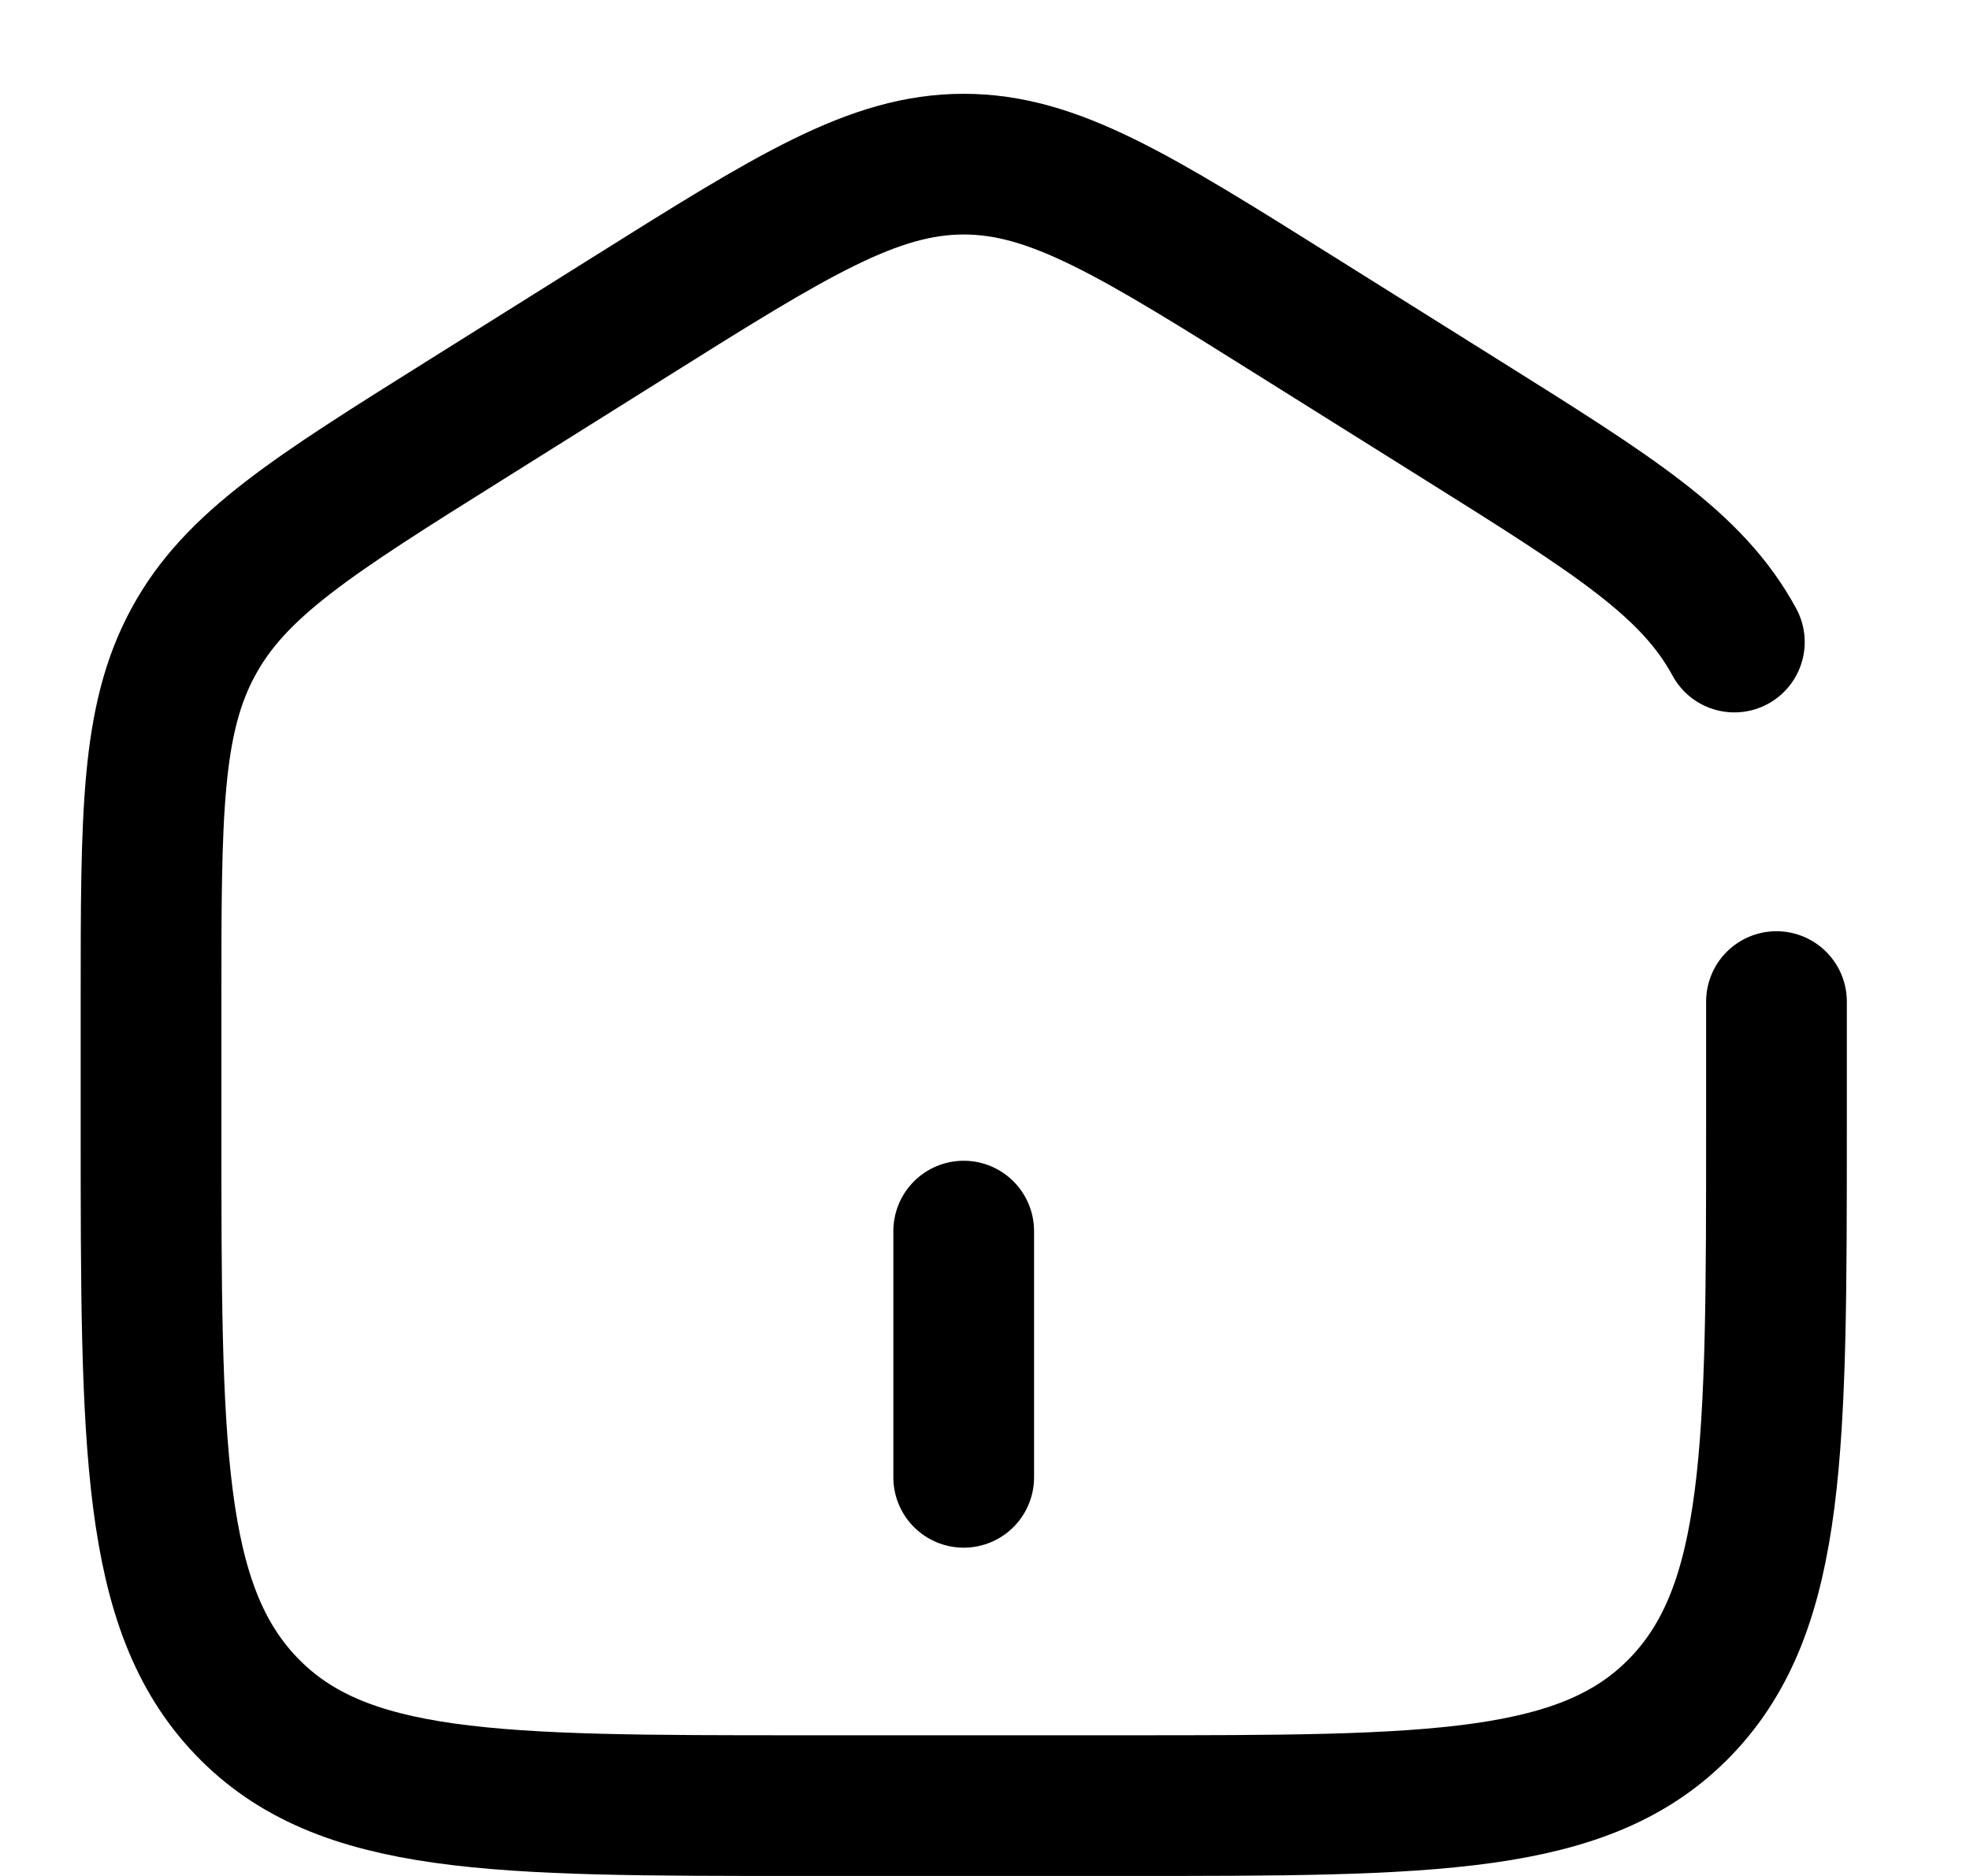
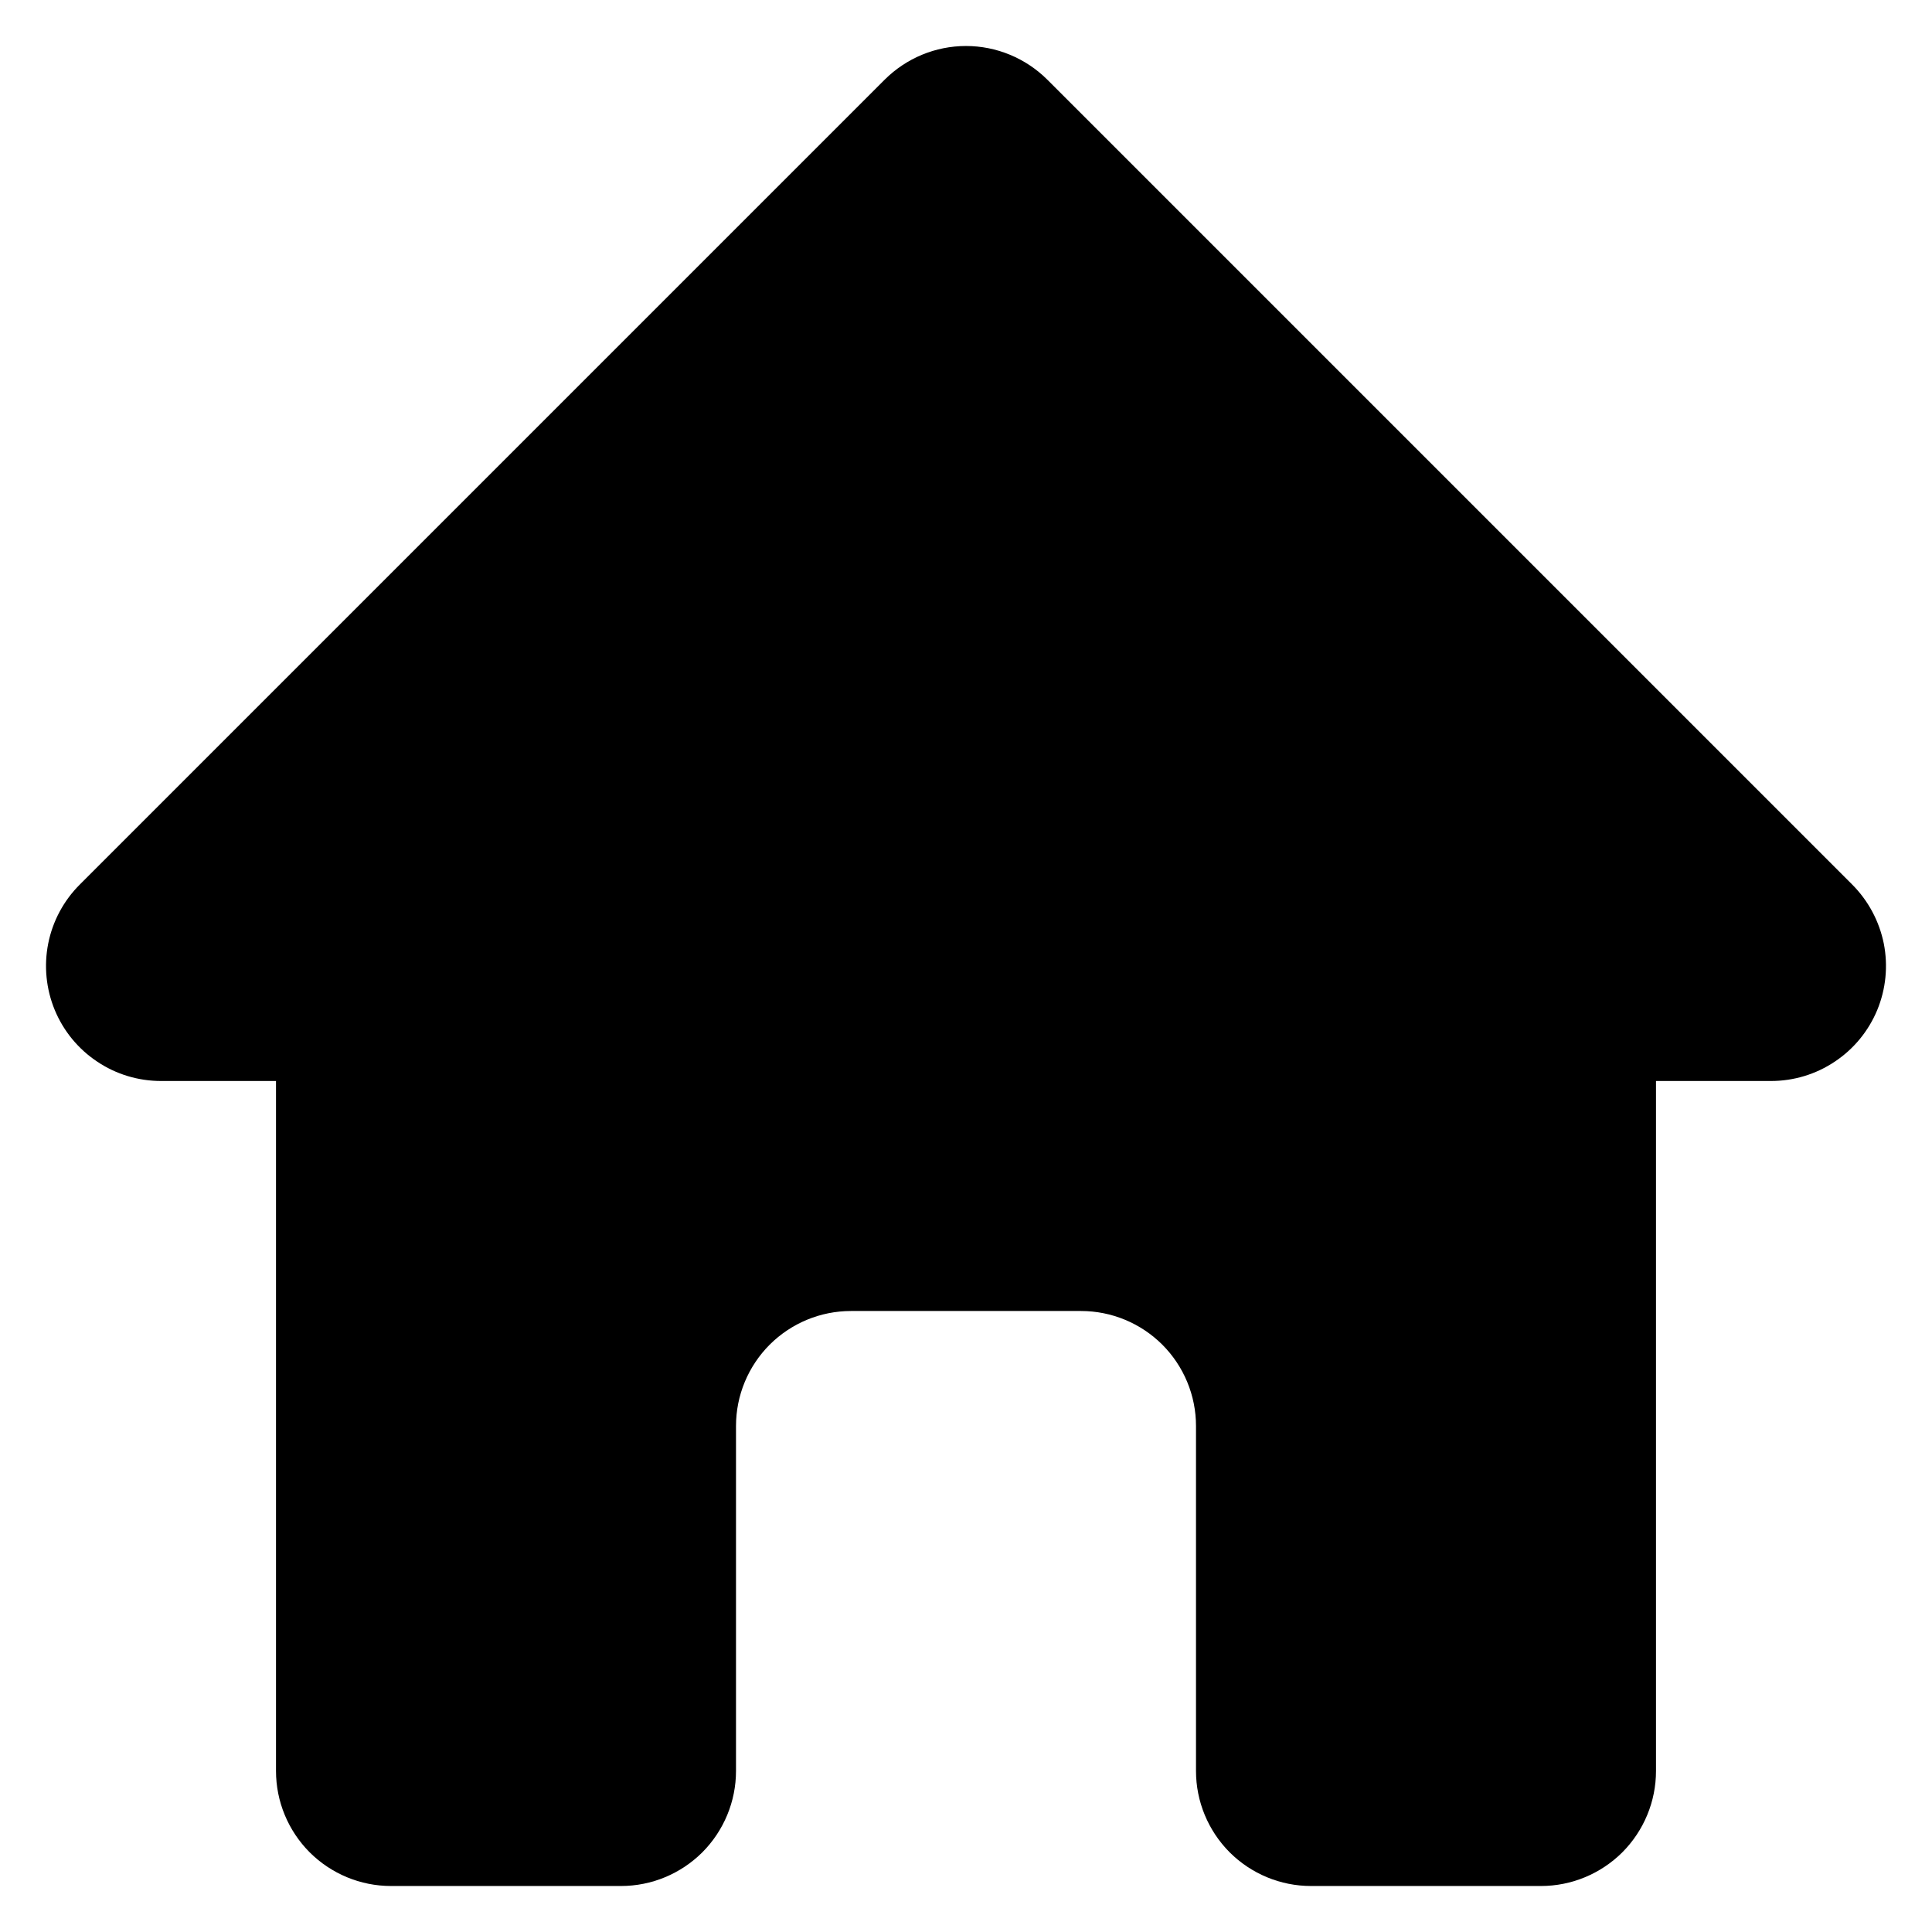
- <svg xmlns="http://www.w3.org/2000/svg" viewBox="1 0 21 20" fill="none">
-   <path d="M11.273 13.125V15.75M19.937 10.678V12.009C19.937 15.422 19.937 17.129 18.922 18.189C17.906 19.25 16.273 19.25 13.006 19.25H9.541C6.274 19.25 4.64 19.25 3.625 18.189C2.61 17.129 2.61 15.423 2.61 12.009V10.678C2.61 8.676 2.61 7.675 3.06 6.845C3.509 6.015 4.331 5.5 5.975 4.47L7.707 3.384C9.444 2.294 10.313 1.75 11.273 1.75C12.233 1.75 13.101 2.294 14.839 3.384L16.572 4.47C18.216 5.5 19.038 6.015 19.488 6.845" stroke="#000" stroke-width="1.5" stroke-linecap="round" />
+ <svg xmlns="http://www.w3.org/2000/svg" viewBox="0 0 21 21">
+   <path fill-rule="evenodd" clip-rule="evenodd" d="M9.616 0.866C9.851 0.632 10.168 0.5 10.5 0.5C10.831 0.5 11.149 0.632 11.384 0.866L20.134 9.616C20.308 9.791 20.427 10.014 20.476 10.256C20.524 10.499 20.499 10.75 20.405 10.978C20.31 11.207 20.15 11.402 19.944 11.539C19.739 11.677 19.497 11.75 19.25 11.75H18V19.25C18 19.581 17.868 19.899 17.634 20.134C17.399 20.368 17.081 20.5 16.75 20.5H14.25C13.918 20.5 13.601 20.368 13.366 20.134C13.132 19.899 13 19.581 13 19.25V15.5C13 15.168 12.868 14.851 12.634 14.616C12.399 14.382 12.082 14.25 11.75 14.25H9.25C8.918 14.25 8.601 14.382 8.366 14.616C8.132 14.851 8 15.168 8 15.5V19.25C8 19.581 7.868 19.899 7.634 20.134C7.399 20.368 7.082 20.5 6.75 20.5H4.25C3.918 20.5 3.601 20.368 3.366 20.134C3.132 19.899 3 19.581 3 19.25V11.75H1.75C1.503 11.75 1.261 11.677 1.056 11.539C0.85 11.402 0.69 11.207 0.595 10.978C0.501 10.75 0.476 10.499 0.524 10.256C0.572 10.014 0.691 9.791 0.866 9.616L9.616 0.866Z" />
</svg>
